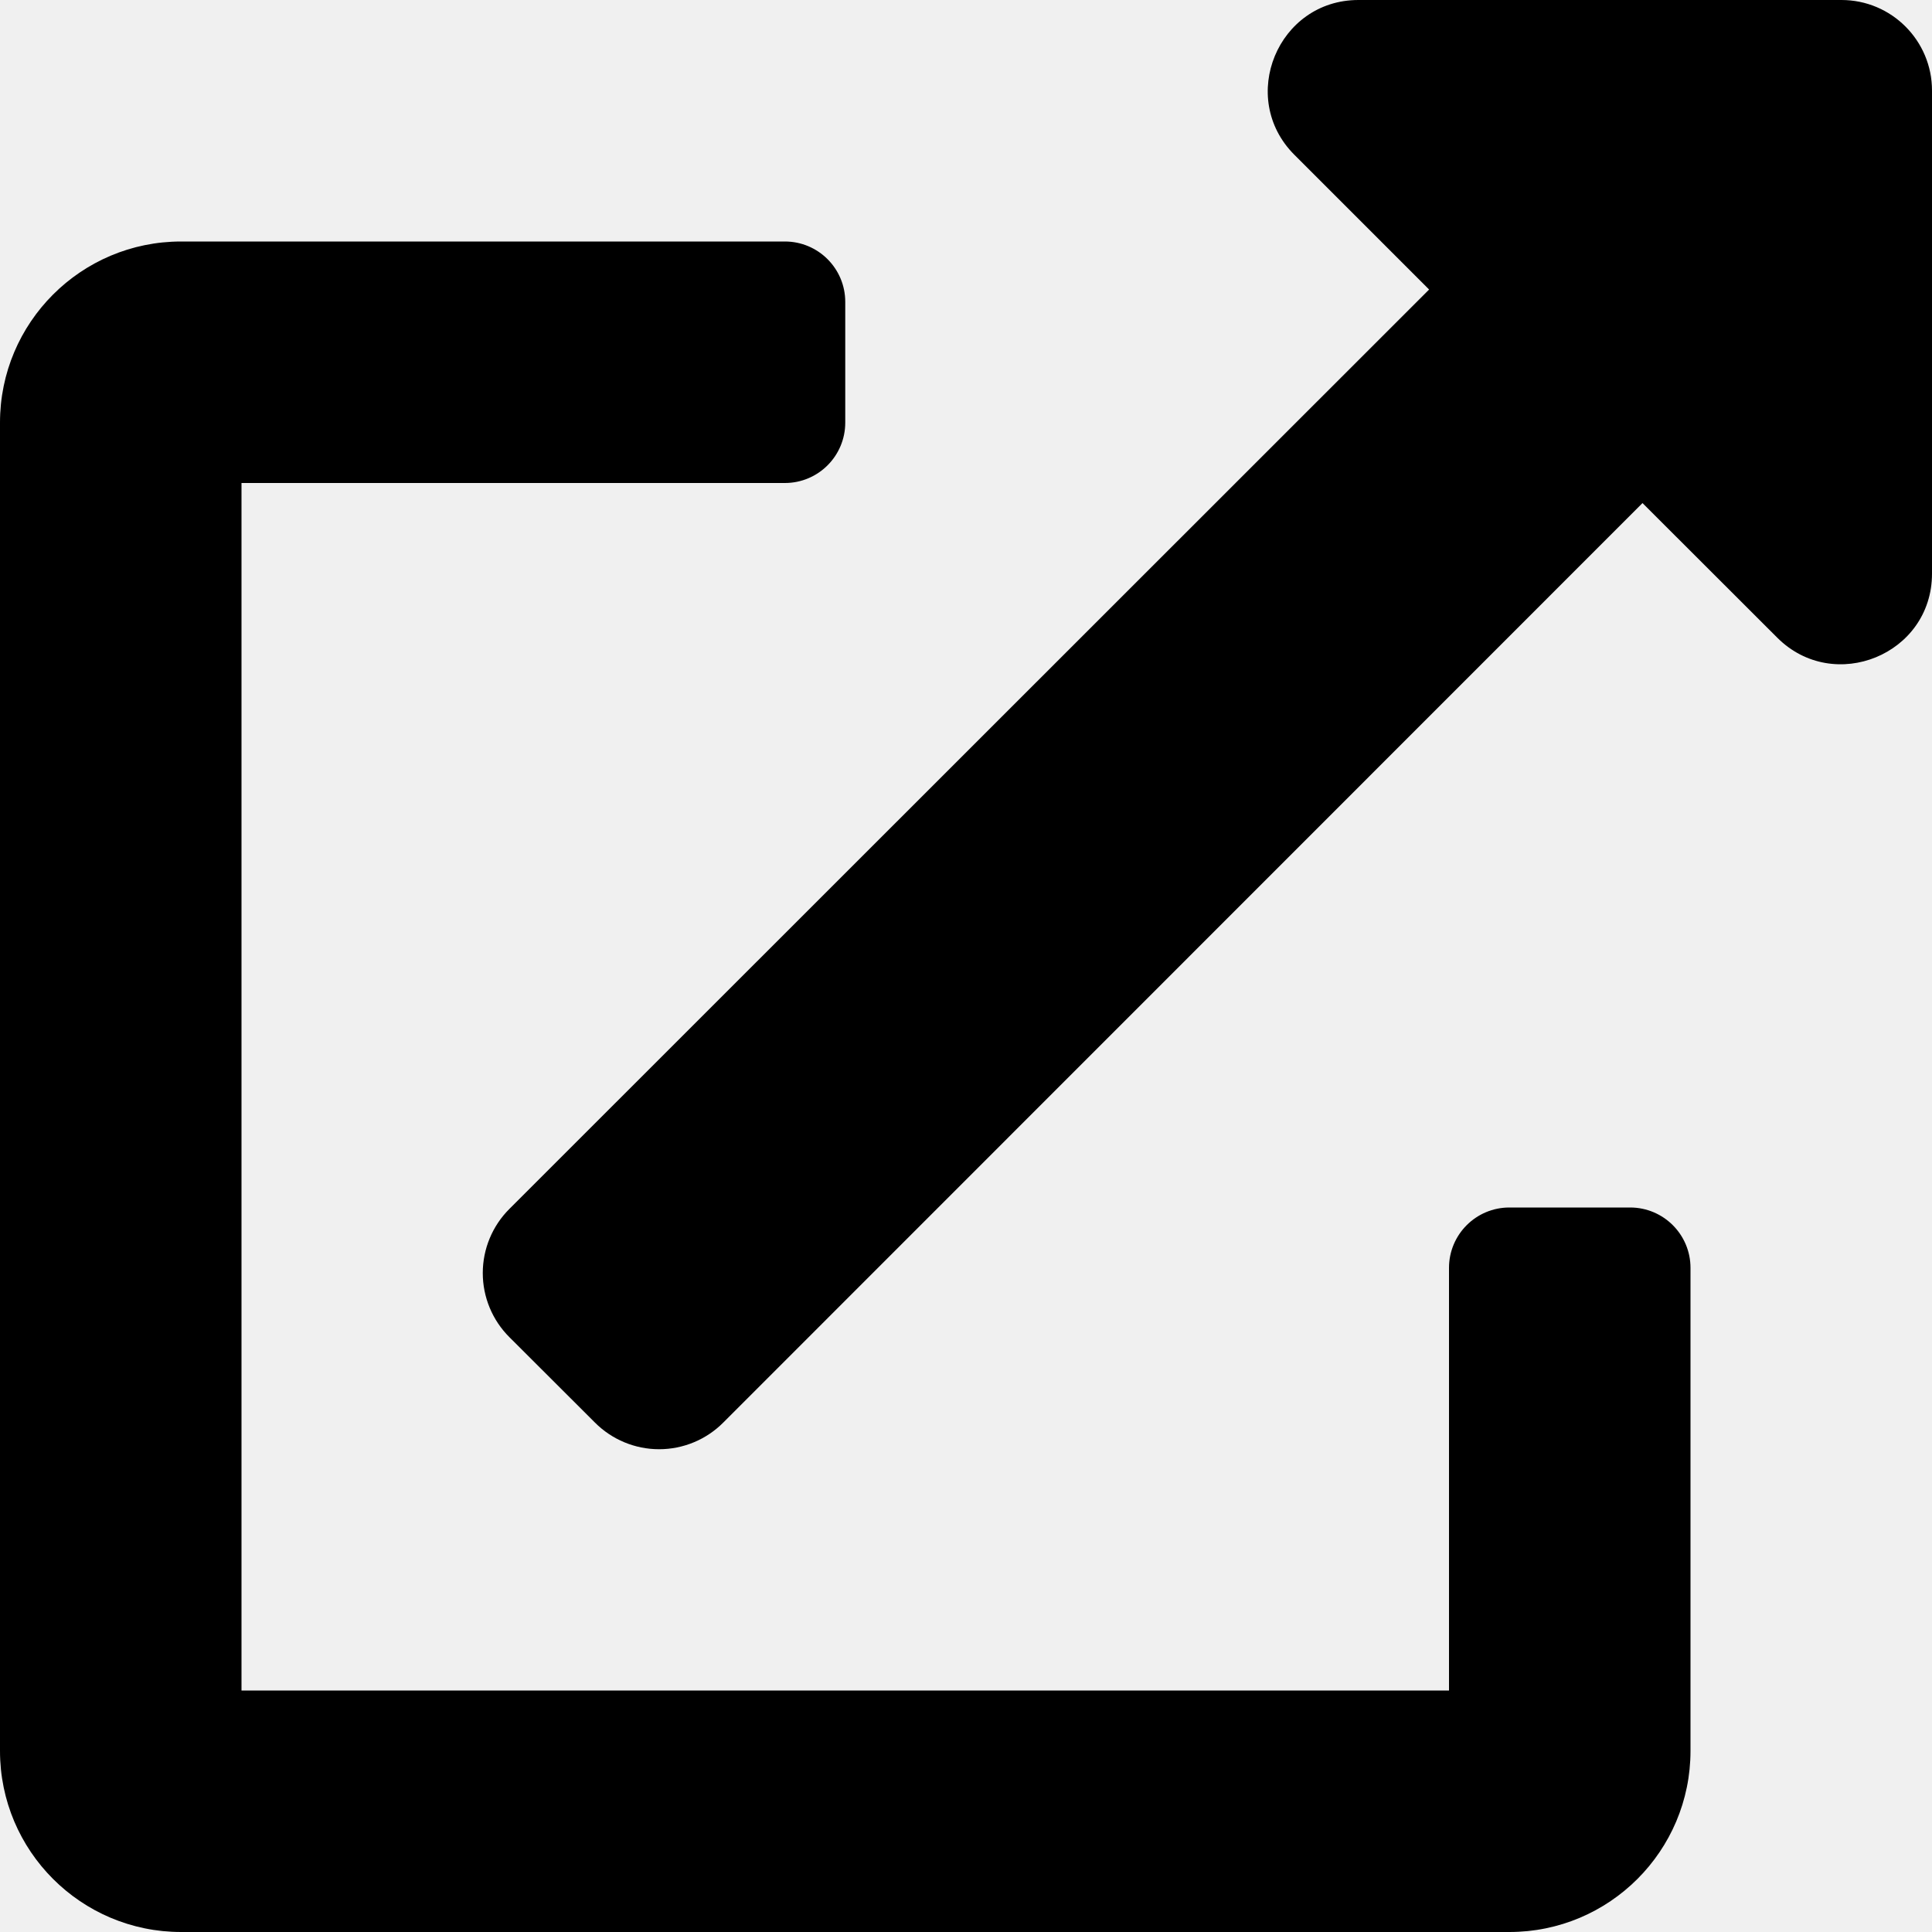
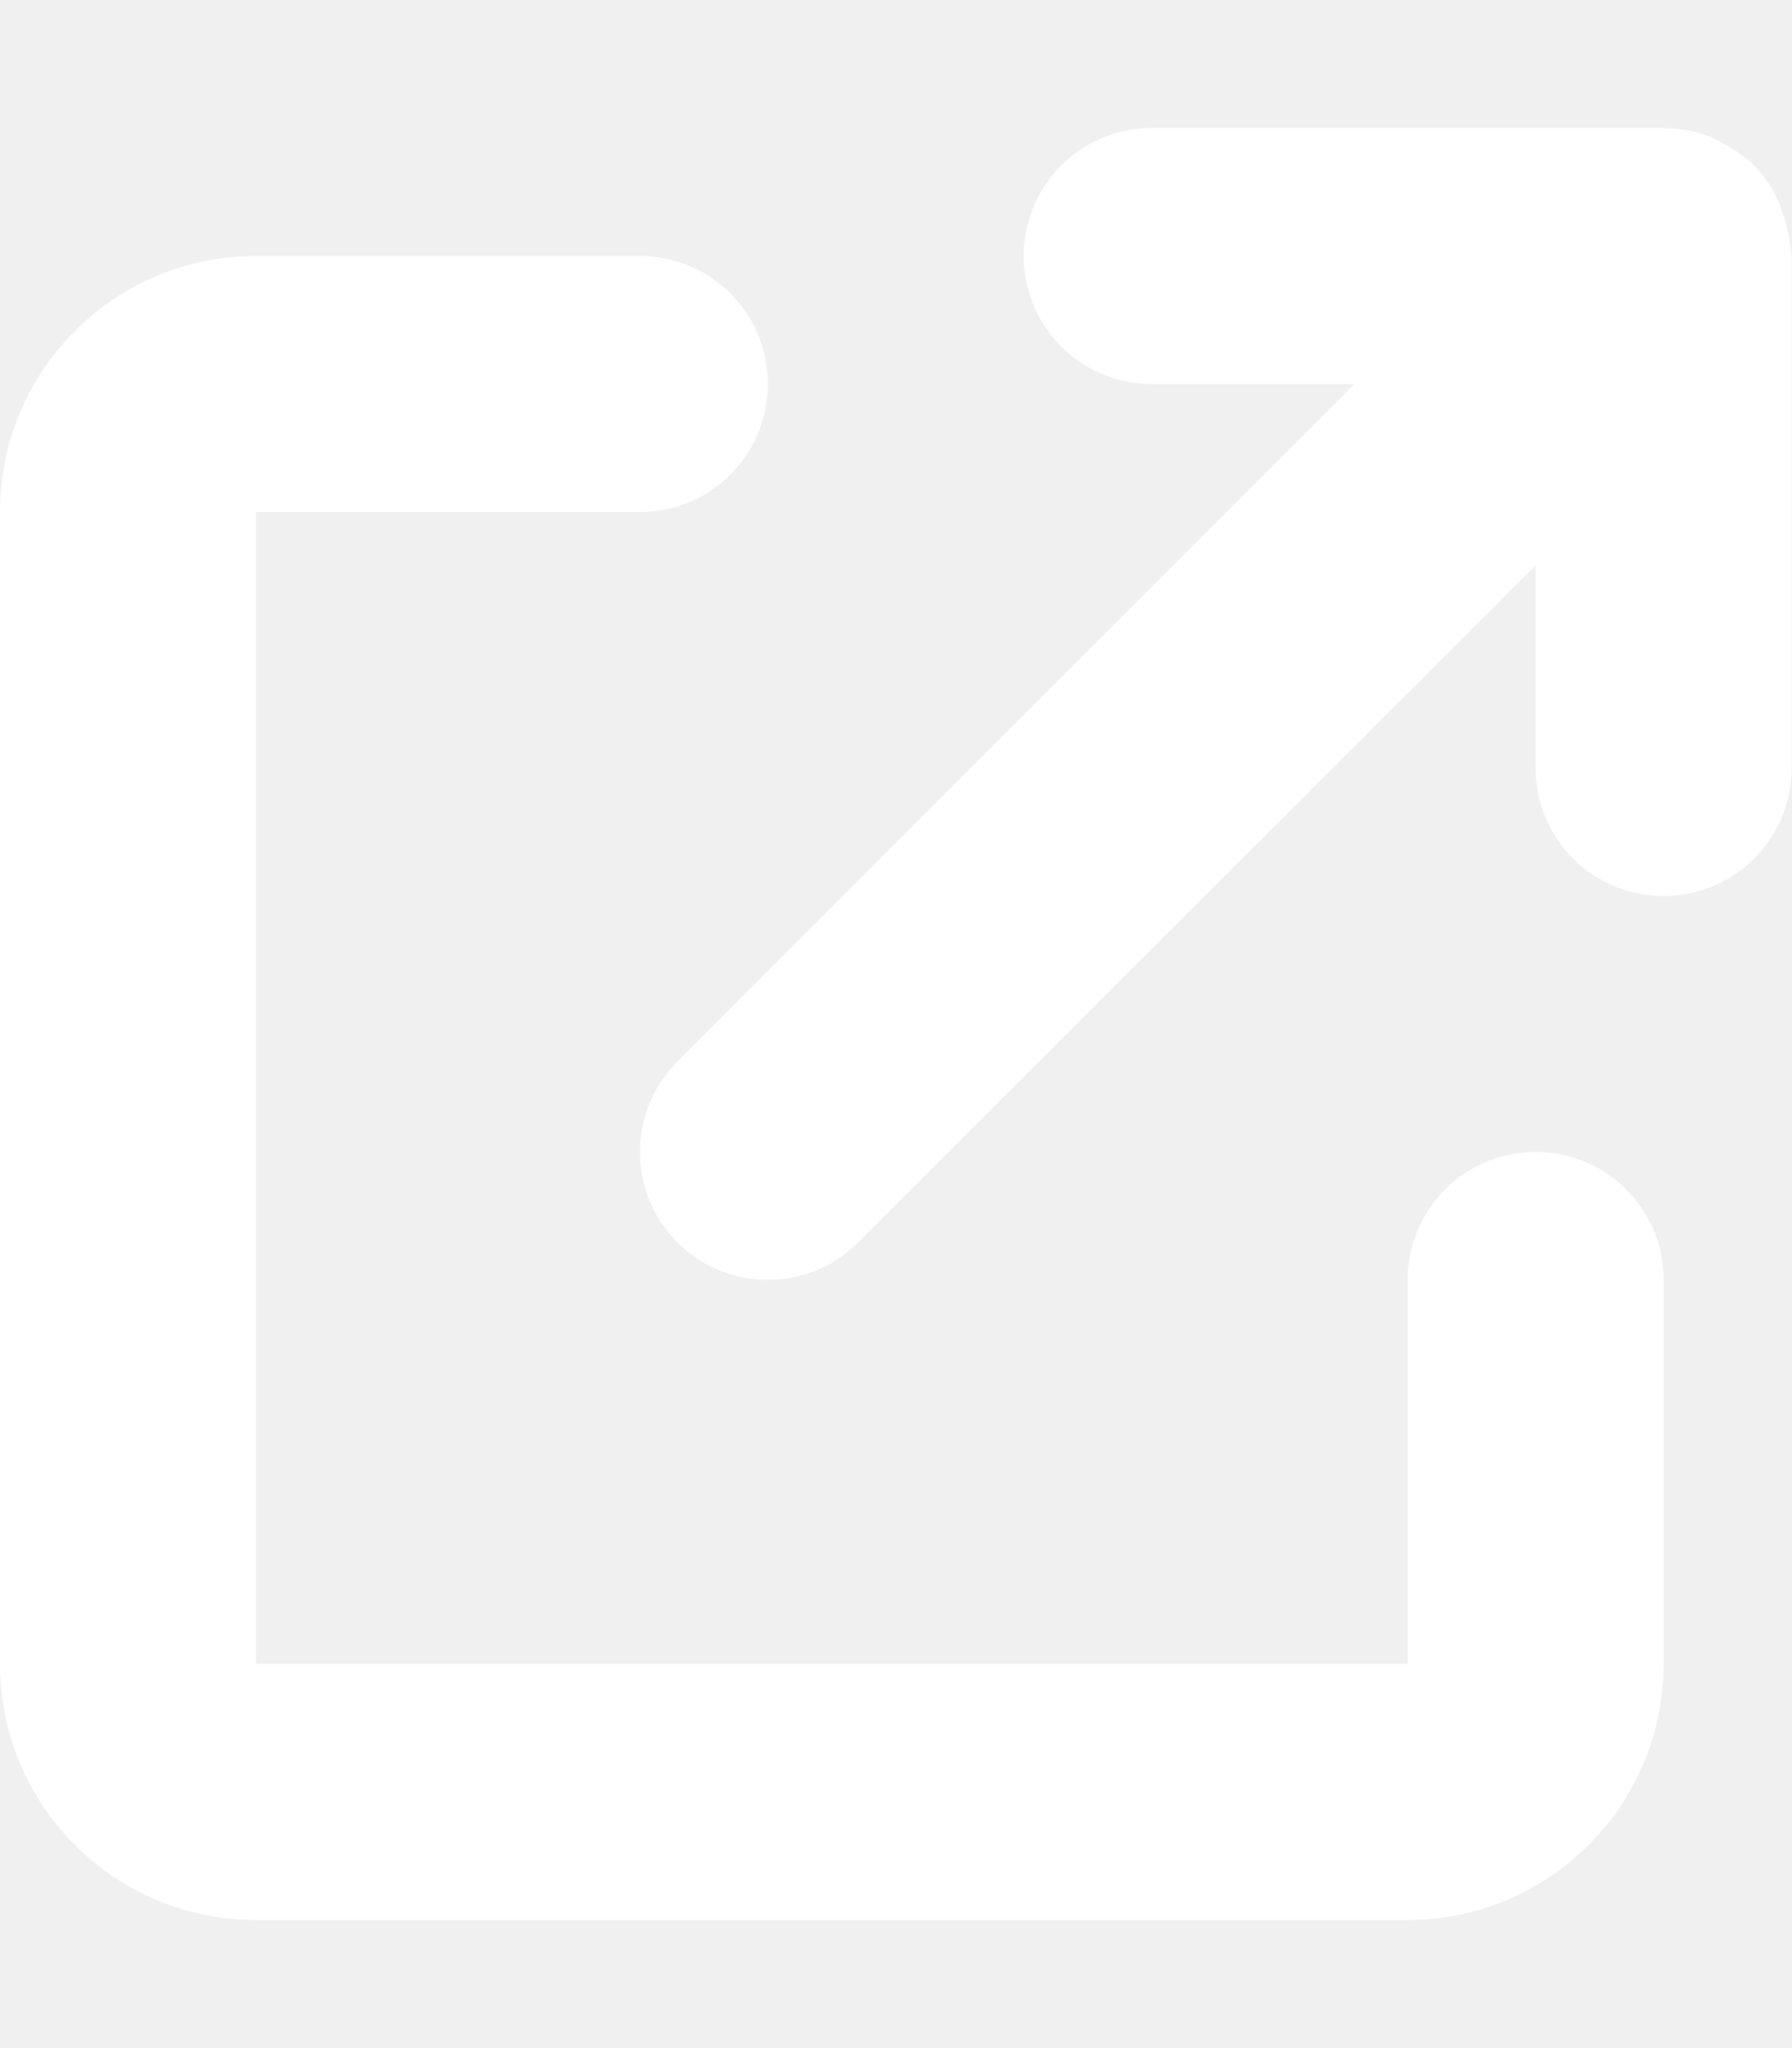
- <svg xmlns="http://www.w3.org/2000/svg" width="512px" height="512px" viewBox="0 0 512 512">
-   <path d="M432,320H400a16,16,0,0,0-16,16V448H64V128H208a16,16,0,0,0,16-16V80a16,16,0,0,0-16-16H48A48,48,0,0,0,0,112V464a48,48,0,0,0,48,48H400a48,48,0,0,0,48-48V336A16,16,0,0,0,432,320ZM488,0h-128c-21.37,0-32.05,25.91-17,41l35.73,35.73L135,320.37a24,24,0,0,0,0,34L157.67,377a24,24,0,0,0,34,0L435.28,133.32,471,169c15,15,41,4.5,41-17V24A24,24,0,0,0,488,0Z" />
+ <svg xmlns="http://www.w3.org/2000/svg" viewBox="0 0 448 512" fill="white">
+   <path d="M256 64C256 46.33 270.3 32 288 32H415.1C415.1 32 415.1 32 415.1 32C420.3 32 424.5 32.86 428.2 34.43C431.1 35.98 435.5 38.27 438.6 41.3C438.6 41.35 438.6 41.4 438.7 41.44C444.9 47.66 447.1 55.78 448 63.9C448 63.94 448 63.97 448 64V192C448 209.7 433.7 224 416 224C398.3 224 384 209.7 384 192V141.3L214.6 310.6C202.1 323.1 181.9 323.1 169.4 310.6C156.9 298.1 156.9 277.9 169.4 265.4L338.7 96H288C270.3 96 256 81.67 256 64V64zM0 128C0 92.65 28.65 64 64 64H160C177.7 64 192 78.33 192 96C192 113.7 177.7 128 160 128H64V416H352V320C352 302.3 366.3 288 384 288C401.7 288 416 302.3 416 320V416C416 451.3 387.3 480 352 480H64C28.65 480 0 451.3 0 416V128z" />
</svg>
